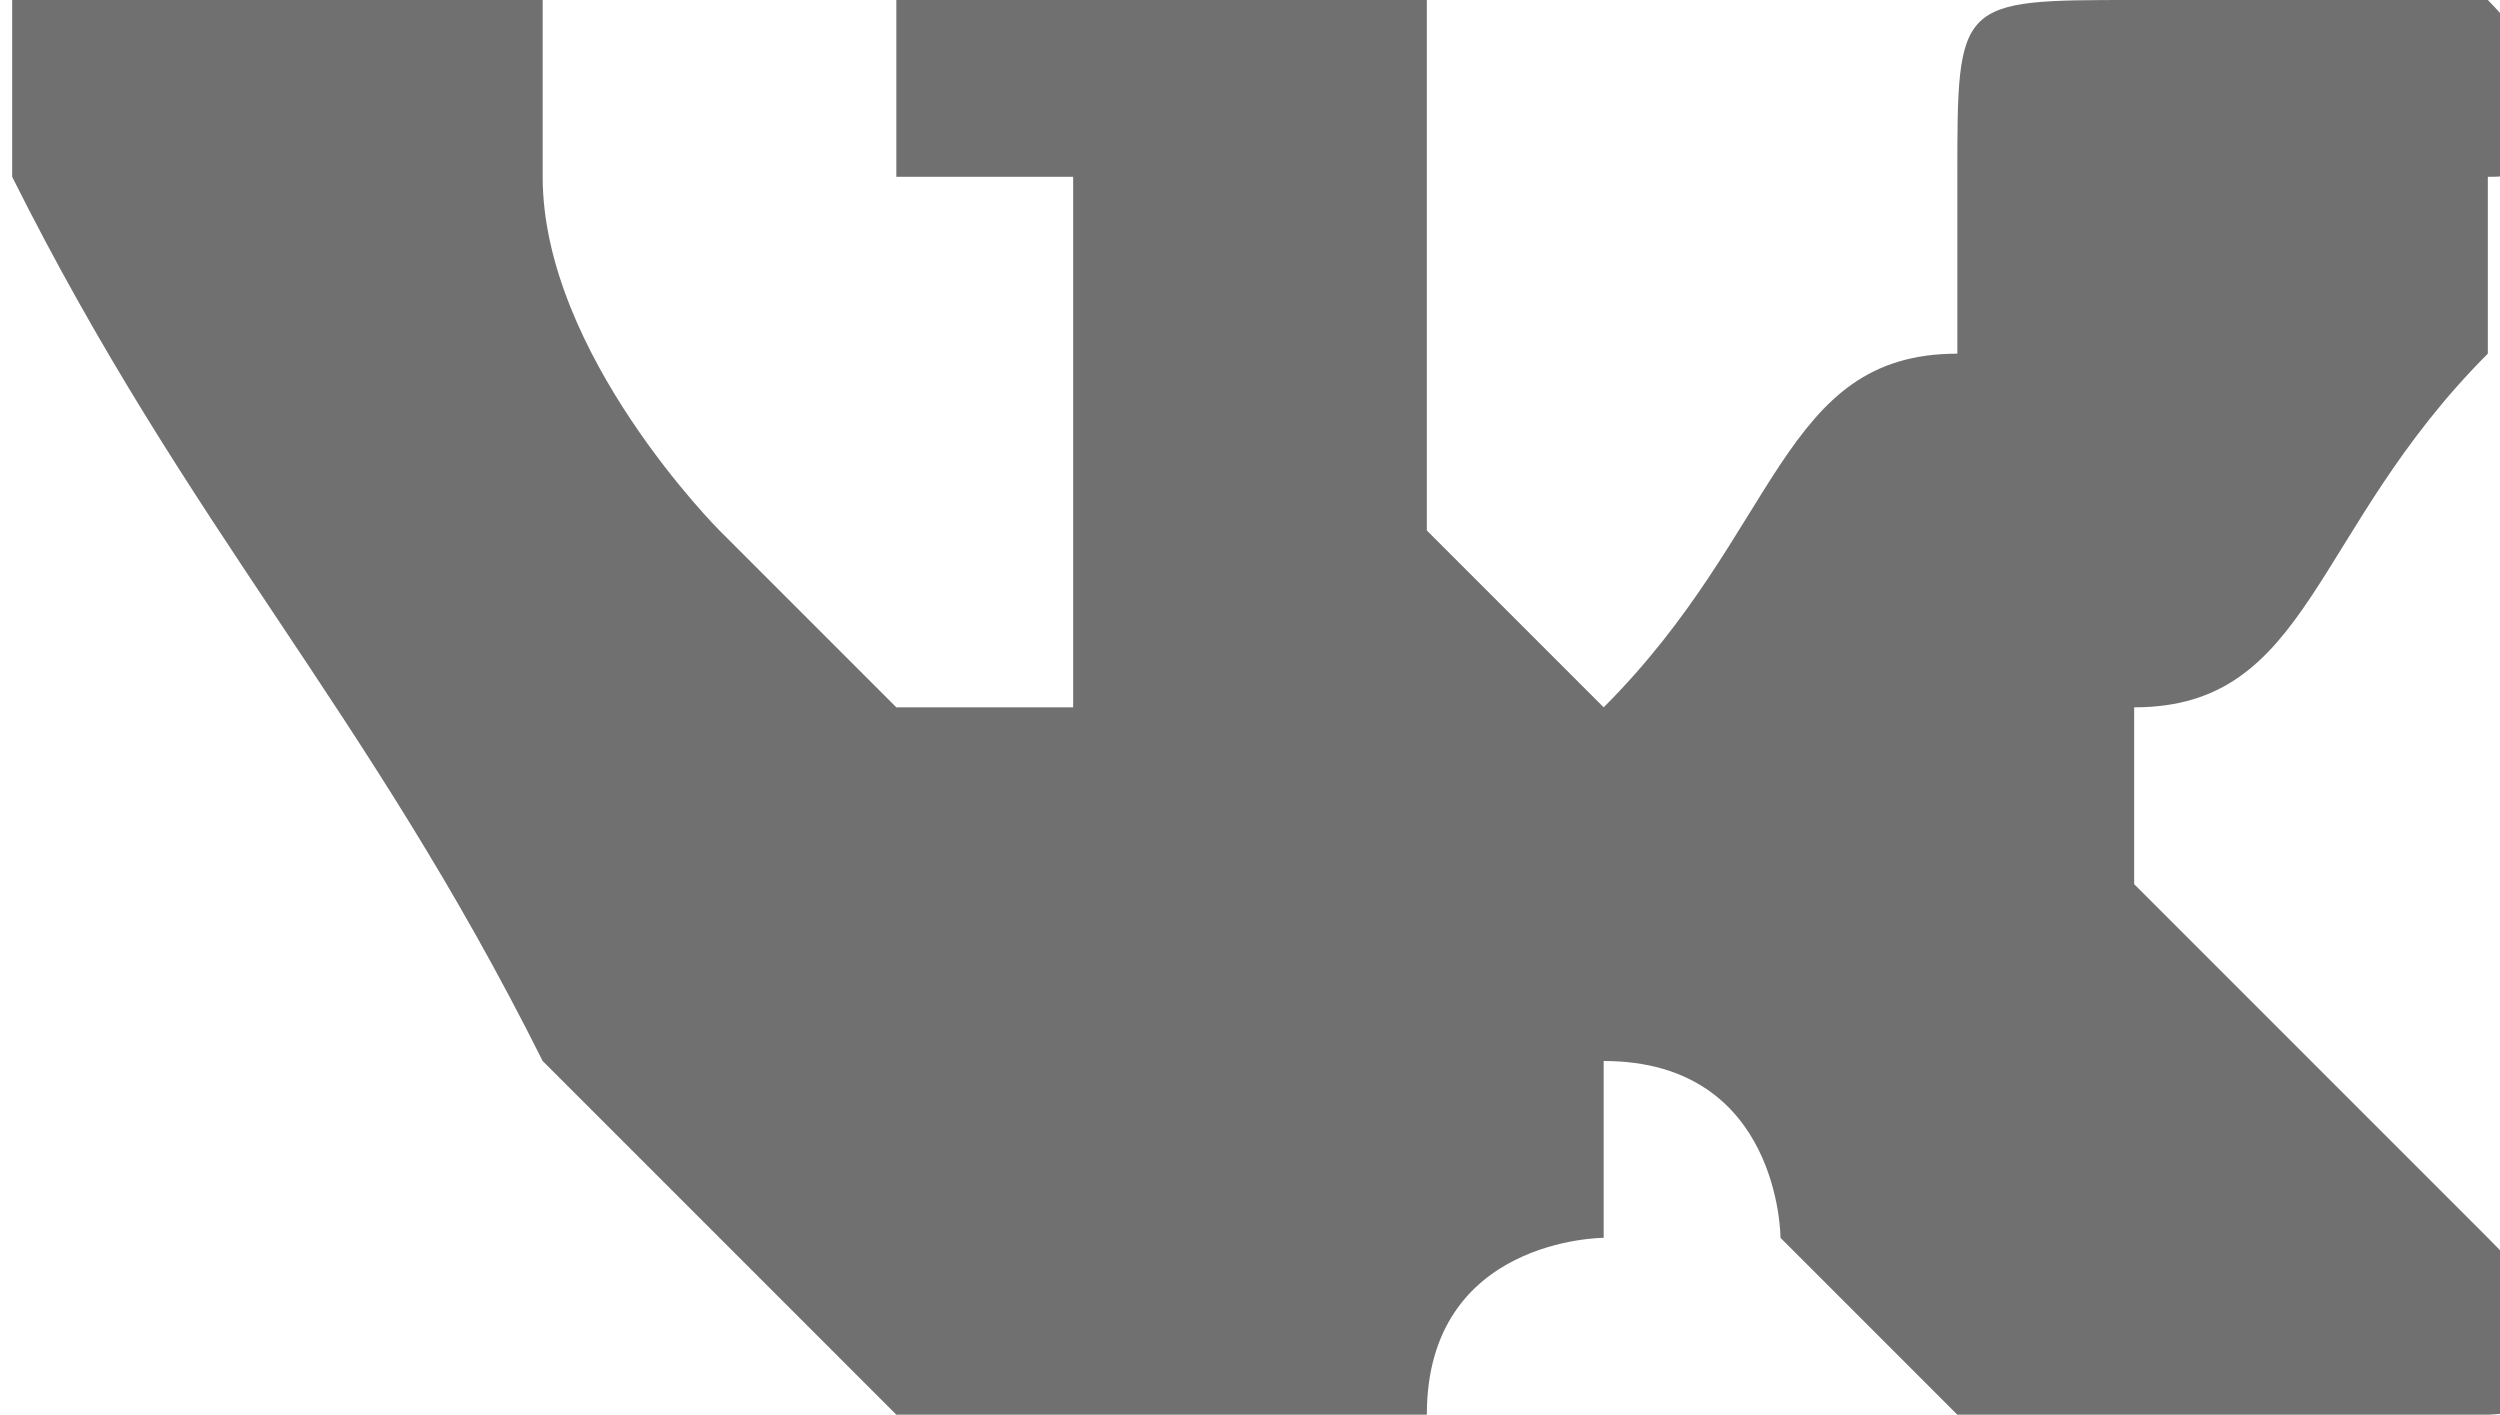
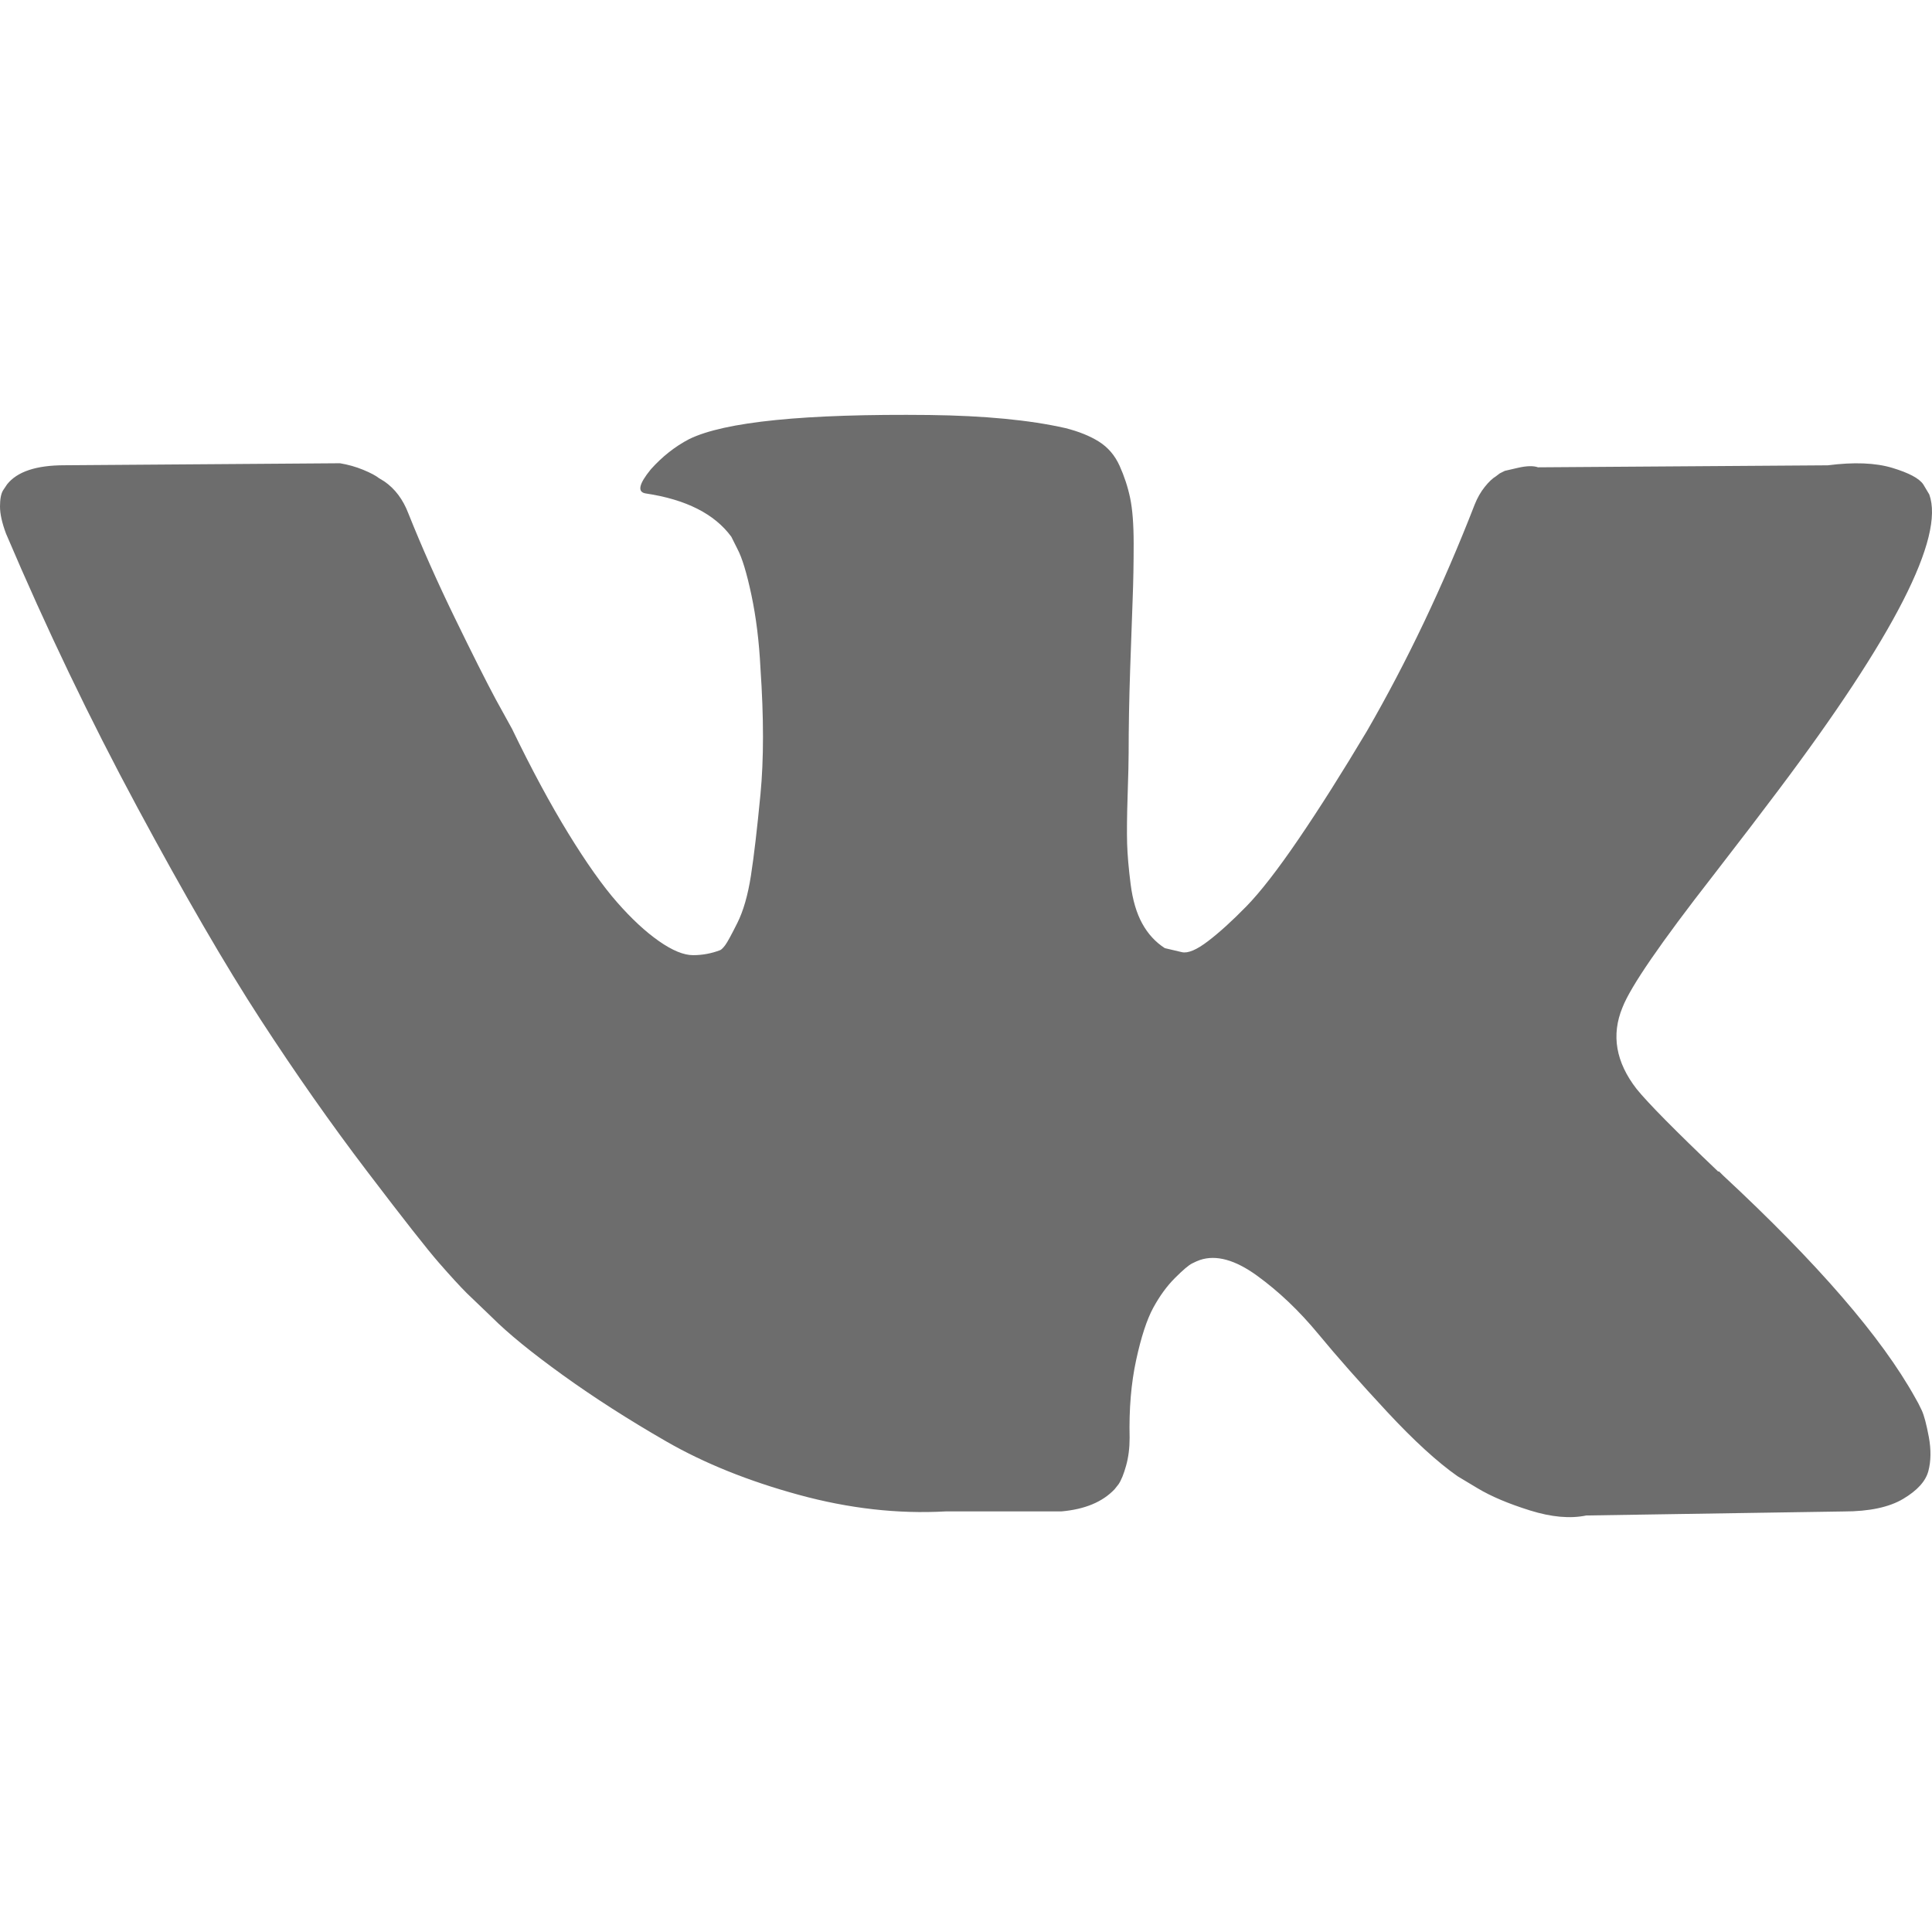
- <svg xmlns="http://www.w3.org/2000/svg" xml:space="preserve" width="4.957mm" height="2.805mm" version="1.1" style="shape-rendering:geometricPrecision; text-rendering:geometricPrecision; image-rendering:optimizeQuality; fill-rule:evenodd; clip-rule:evenodd" viewBox="0 0 14 8">
-   <defs>
-     <style type="text/css">
-    
-     .fil0 {fill:#707070}
-    
-   </style>
-   </defs>
-   <g id="Слой_x0020_1">
-     <path class="fil0" d="M12 5c1,1 1,1 2,2 0,0 0,0 0,0 1,1 0,1 0,1l-2 0c-1,0 -1,0 -1,0 -1,-1 -1,-1 -1,-1 0,0 0,-1 -1,-1 0,0 0,0 0,1 0,0 -1,0 -1,1 0,0 0,0 0,0 -1,0 -2,0 -3,0 -1,-1 -2,-2 -2,-2 -1,-2 -2,-3 -3,-5 0,-1 0,-1 0,-1 1,0 2,0 3,0 0,0 0,0 0,1 0,1 1,2 1,2 1,1 1,1 1,1 0,0 0,0 1,0 0,0 0,-1 0,-1 0,0 0,-1 0,-2 0,0 -1,0 -1,0 0,0 0,-1 0,-1 0,0 0,0 1,0l2 0c0,0 0,0 0,1l0 2c0,0 1,1 1,1 0,0 0,0 0,0 1,-1 1,-2 2,-2 0,-1 0,-1 0,-1 0,-1 0,-1 1,-1l2 0c0,0 0,0 0,0 0,0 1,1 0,1 0,0 0,1 0,1 -1,1 -1,2 -2,2 0,1 0,1 0,1z" />
+ <svg xmlns="http://www.w3.org/2000/svg" version="1.1" id="Capa_1" x="0px" y="0px" width="512px" height="512px" viewBox="0 0 548.358 548.358" style="enable-background:new 0 0 548.358 548.358;" xml:space="preserve">
+   <g>
+     <path d="M545.451,400.298c-0.664-1.431-1.283-2.618-1.858-3.569c-9.514-17.135-27.695-38.167-54.532-63.102l-0.567-0.571   l-0.284-0.28l-0.287-0.287h-0.288c-12.18-11.611-19.893-19.418-23.123-23.415c-5.91-7.614-7.234-15.321-4.004-23.13   c2.282-5.9,10.854-18.36,25.696-37.397c7.807-10.089,13.99-18.175,18.556-24.267c32.931-43.78,47.208-71.756,42.828-83.939   l-1.701-2.847c-1.143-1.714-4.093-3.282-8.846-4.712c-4.764-1.427-10.853-1.663-18.278-0.712l-82.224,0.568   c-1.332-0.472-3.234-0.428-5.712,0.144c-2.475,0.572-3.713,0.859-3.713,0.859l-1.431,0.715l-1.136,0.859   c-0.952,0.568-1.999,1.567-3.142,2.995c-1.137,1.423-2.088,3.093-2.848,4.996c-8.952,23.031-19.13,44.444-30.553,64.238   c-7.043,11.803-13.511,22.032-19.418,30.693c-5.899,8.658-10.848,15.037-14.842,19.126c-4,4.093-7.61,7.372-10.852,9.849   c-3.237,2.478-5.708,3.525-7.419,3.142c-1.715-0.383-3.33-0.763-4.859-1.143c-2.663-1.714-4.805-4.045-6.42-6.995   c-1.622-2.95-2.714-6.663-3.285-11.136c-0.568-4.476-0.904-8.326-1-11.563c-0.089-3.233-0.048-7.806,0.145-13.706   c0.198-5.903,0.287-9.897,0.287-11.991c0-7.234,0.141-15.085,0.424-23.555c0.288-8.47,0.521-15.181,0.716-20.125   c0.194-4.949,0.284-10.185,0.284-15.705s-0.336-9.849-1-12.991c-0.656-3.138-1.663-6.184-2.99-9.137   c-1.335-2.95-3.289-5.232-5.853-6.852c-2.569-1.618-5.763-2.902-9.564-3.856c-10.089-2.283-22.936-3.518-38.547-3.71   c-35.401-0.38-58.148,1.906-68.236,6.855c-3.997,2.091-7.614,4.948-10.848,8.562c-3.427,4.189-3.905,6.475-1.431,6.851   c11.422,1.711,19.508,5.804,24.267,12.275l1.715,3.429c1.334,2.474,2.666,6.854,3.999,13.134c1.331,6.28,2.19,13.227,2.568,20.837   c0.95,13.897,0.95,25.793,0,35.689c-0.953,9.9-1.853,17.607-2.712,23.127c-0.859,5.52-2.143,9.993-3.855,13.418   c-1.715,3.426-2.856,5.52-3.428,6.28c-0.571,0.76-1.047,1.239-1.425,1.427c-2.474,0.948-5.047,1.431-7.71,1.431   c-2.667,0-5.901-1.334-9.707-4c-3.805-2.666-7.754-6.328-11.847-10.992c-4.093-4.665-8.709-11.184-13.85-19.558   c-5.137-8.374-10.467-18.271-15.987-29.691l-4.567-8.282c-2.855-5.328-6.755-13.086-11.704-23.267   c-4.952-10.185-9.329-20.037-13.134-29.554c-1.521-3.997-3.806-7.04-6.851-9.134l-1.429-0.859c-0.95-0.76-2.475-1.567-4.567-2.427   c-2.095-0.859-4.281-1.475-6.567-1.854l-78.229,0.568c-7.994,0-13.418,1.811-16.274,5.428l-1.143,1.711   C0.288,140.146,0,141.668,0,143.763c0,2.094,0.571,4.664,1.714,7.707c11.42,26.84,23.839,52.725,37.257,77.659   c13.418,24.934,25.078,45.019,34.973,60.237c9.897,15.229,19.985,29.602,30.264,43.112c10.279,13.515,17.083,22.176,20.412,25.981   c3.333,3.812,5.951,6.662,7.854,8.565l7.139,6.851c4.568,4.569,11.276,10.041,20.127,16.416   c8.853,6.379,18.654,12.659,29.408,18.85c10.756,6.181,23.269,11.225,37.546,15.126c14.275,3.905,28.169,5.472,41.684,4.716h32.834   c6.659-0.575,11.704-2.669,15.133-6.283l1.136-1.431c0.764-1.136,1.479-2.901,2.139-5.276c0.668-2.379,1-5,1-7.851   c-0.195-8.183,0.428-15.558,1.852-22.124c1.423-6.564,3.045-11.513,4.859-14.846c1.813-3.33,3.859-6.14,6.136-8.418   c2.282-2.283,3.908-3.666,4.862-4.142c0.948-0.479,1.705-0.804,2.276-0.999c4.568-1.522,9.944-0.048,16.136,4.429   c6.187,4.473,11.99,9.996,17.418,16.56c5.425,6.57,11.943,13.941,19.555,22.124c7.617,8.186,14.277,14.271,19.985,18.274   l5.708,3.426c3.812,2.286,8.761,4.38,14.853,6.283c6.081,1.902,11.409,2.378,15.984,1.427l73.087-1.14   c7.229,0,12.854-1.197,16.844-3.572c3.998-2.379,6.373-5,7.139-7.851c0.764-2.854,0.805-6.092,0.145-9.712   C546.782,404.25,546.115,401.725,545.451,400.298z" fill="#6d6d6d" />
  </g>
+   <g>
+ </g>
+   <g>
+ </g>
+   <g>
+ </g>
+   <g>
+ </g>
+   <g>
+ </g>
+   <g>
+ </g>
+   <g>
+ </g>
+   <g>
+ </g>
+   <g>
+ </g>
+   <g>
+ </g>
+   <g>
+ </g>
+   <g>
+ </g>
+   <g>
+ </g>
+   <g>
+ </g>
+   <g>
+ </g>
</svg>
